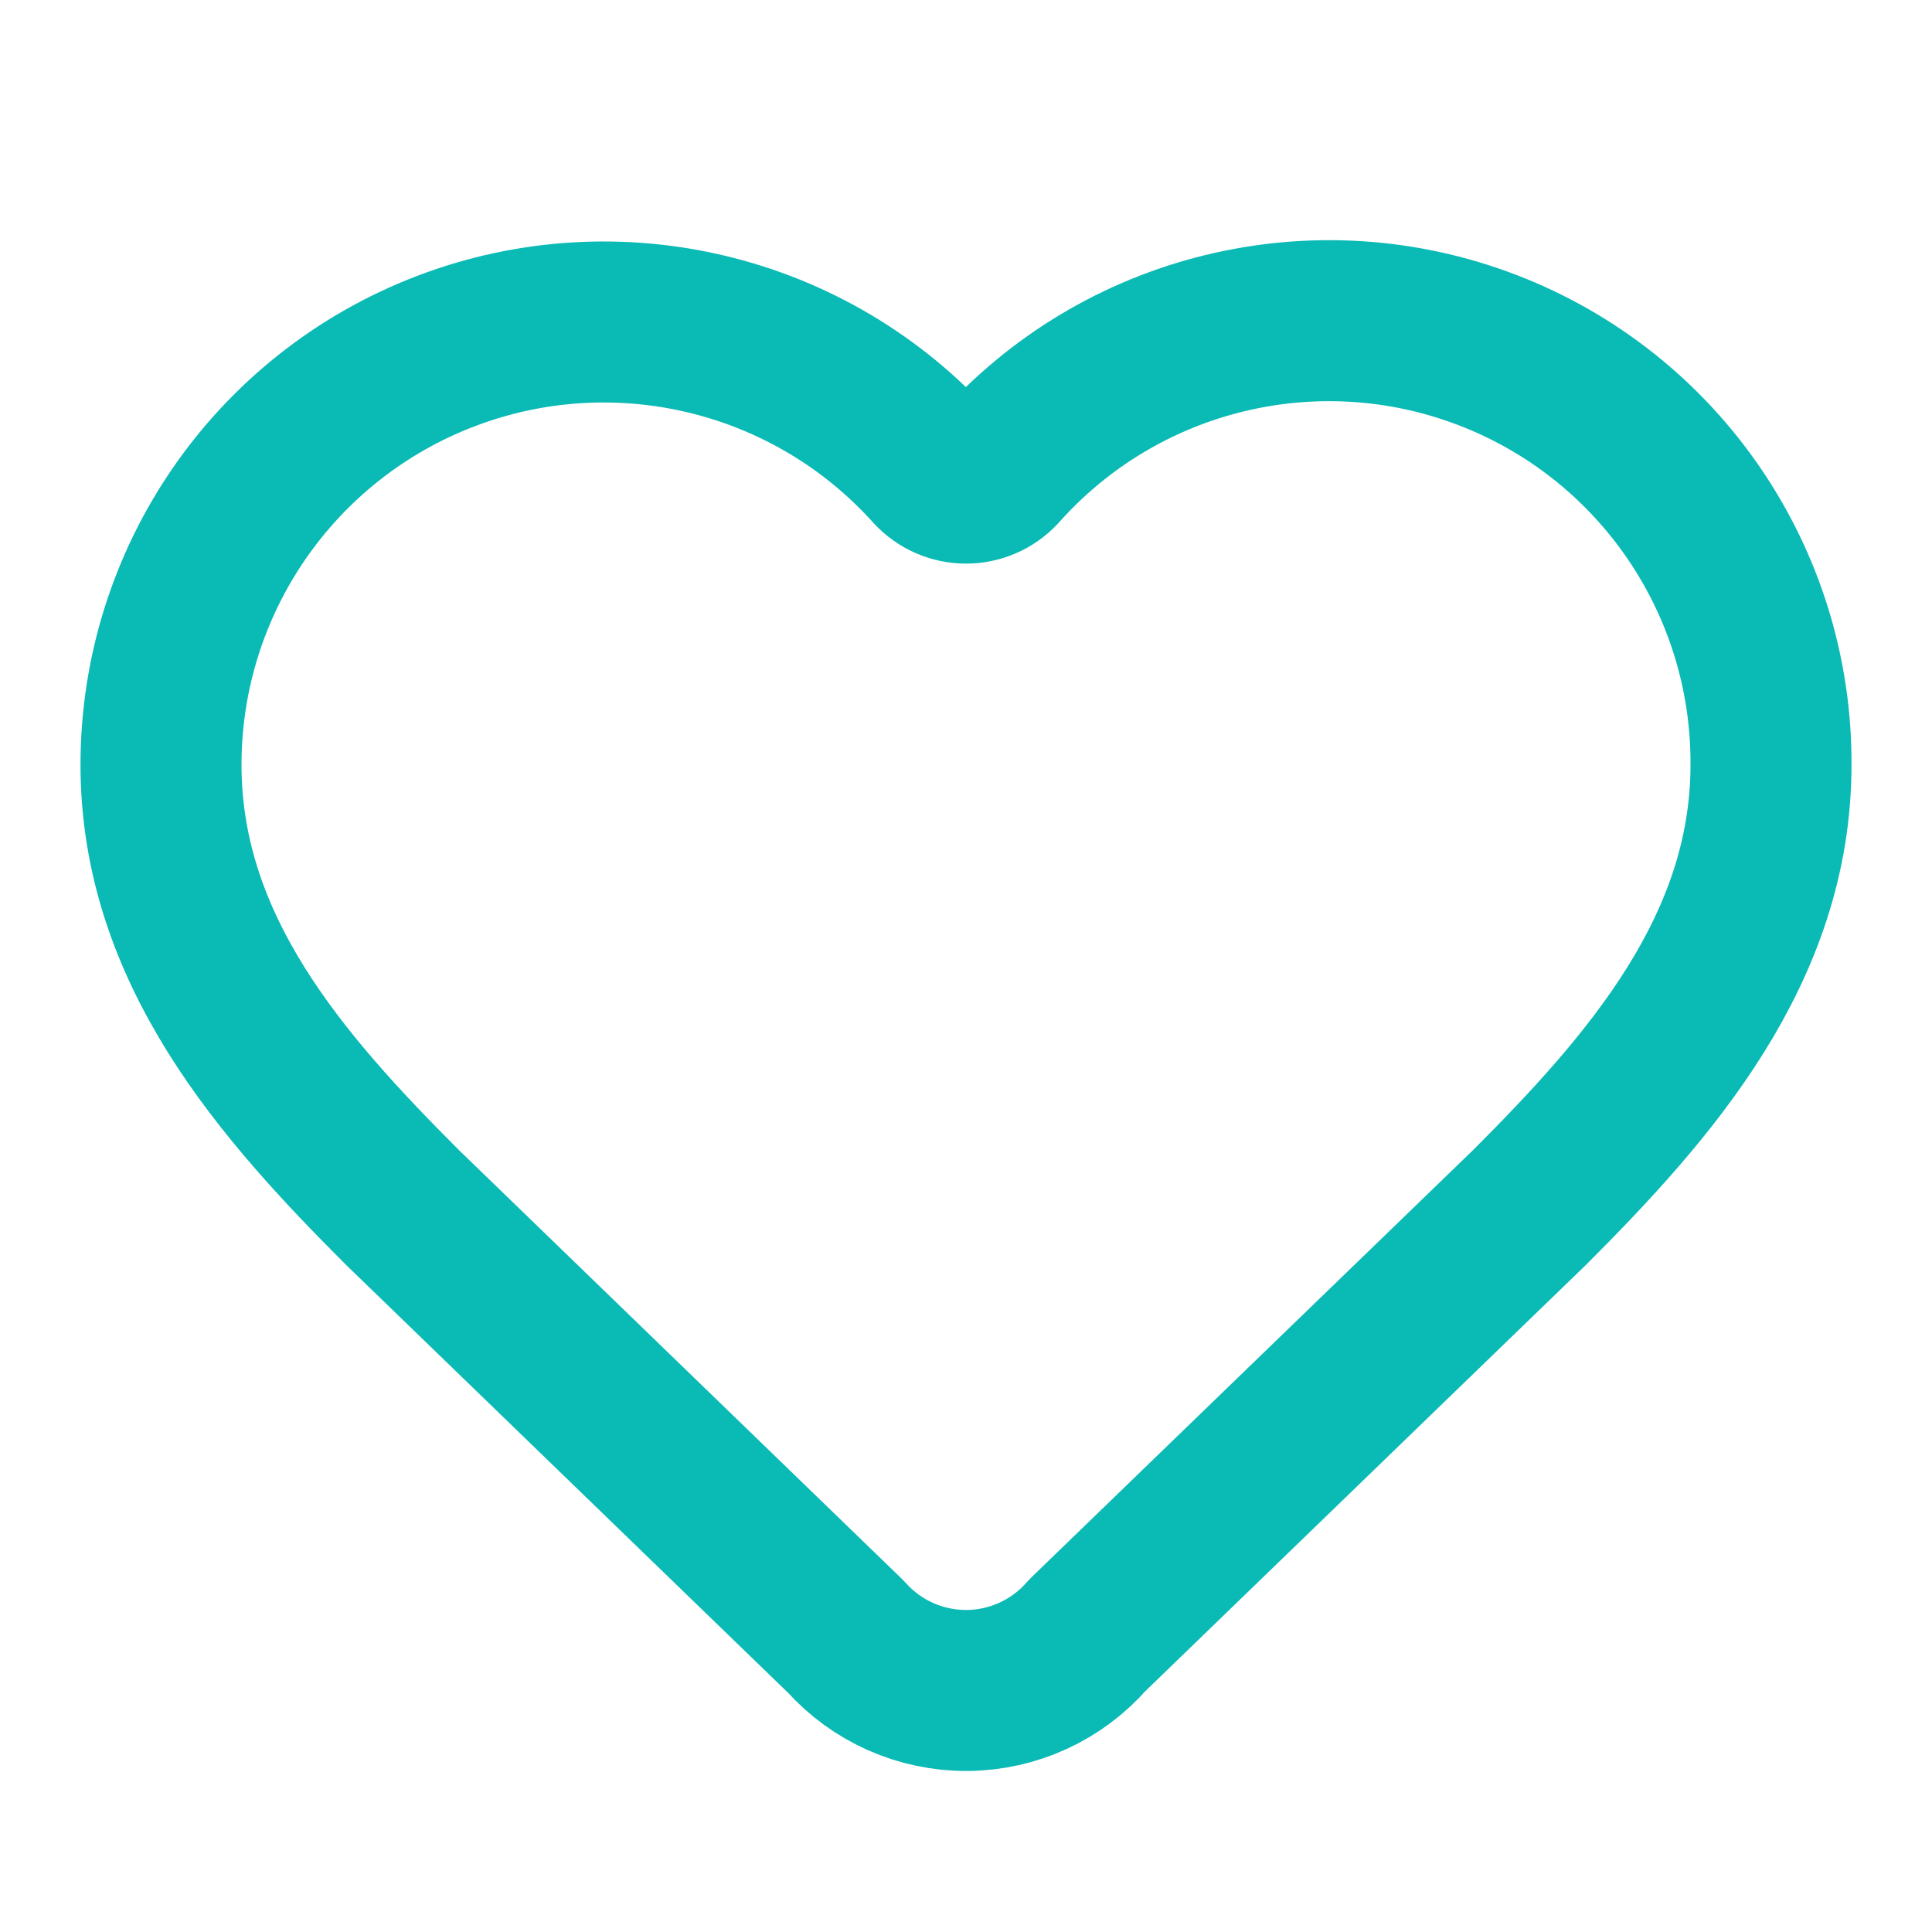
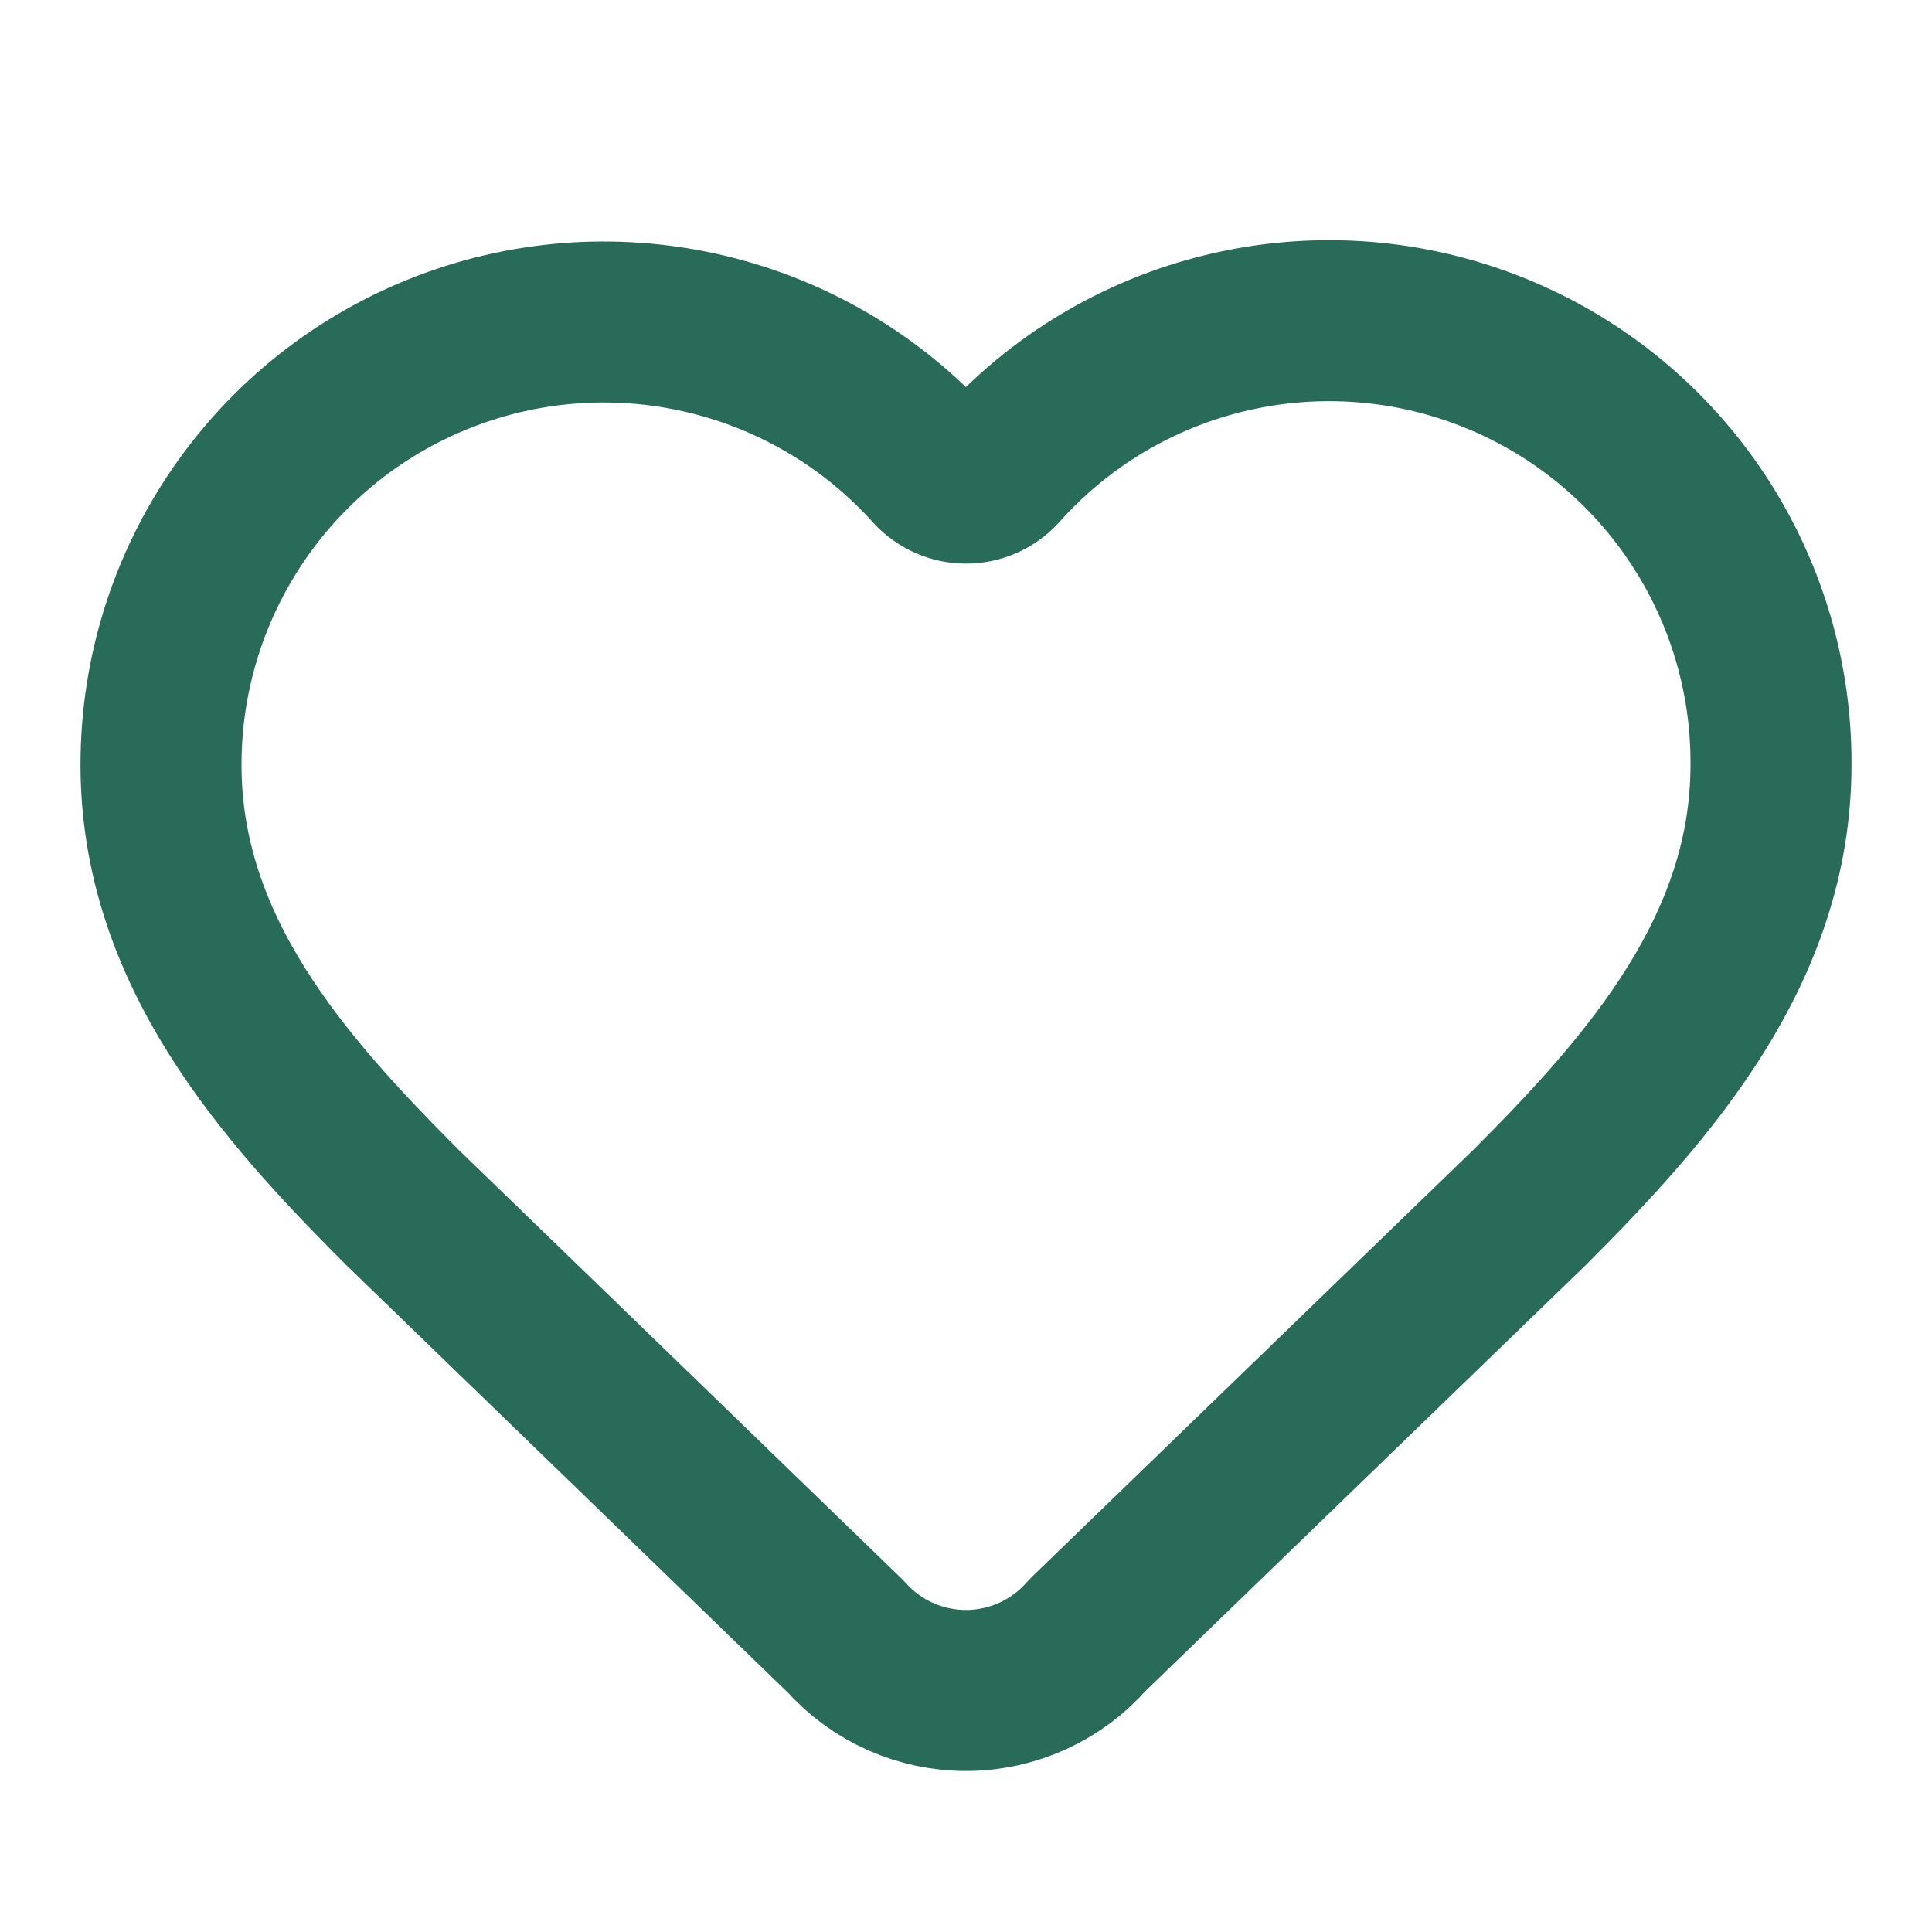
- <svg xmlns="http://www.w3.org/2000/svg" class="lucide lucide-heart" width="24" height="24" viewBox="0 0 24 24" fill="none" stroke="#0ABAB5" stroke-width="2" stroke-linecap="round" stroke-linejoin="round">
+ <svg xmlns="http://www.w3.org/2000/svg" class="lucide lucide-heart" width="24" height="24" viewBox="0 0 24 24" fill="none" stroke="#286b59" stroke-width="2" stroke-linecap="round" stroke-linejoin="round">
  <path d="M2 9.5a5.5 5.5 0 0 1 9.591-3.676.56.56 0 0 0 .818 0A5.49 5.49 0 0 1 22 9.5c0 2.29-1.5 4-3 5.5l-5.492 5.313a2 2 0 0 1-3 .019L5 15c-1.5-1.5-3-3.2-3-5.5" />
</svg>
